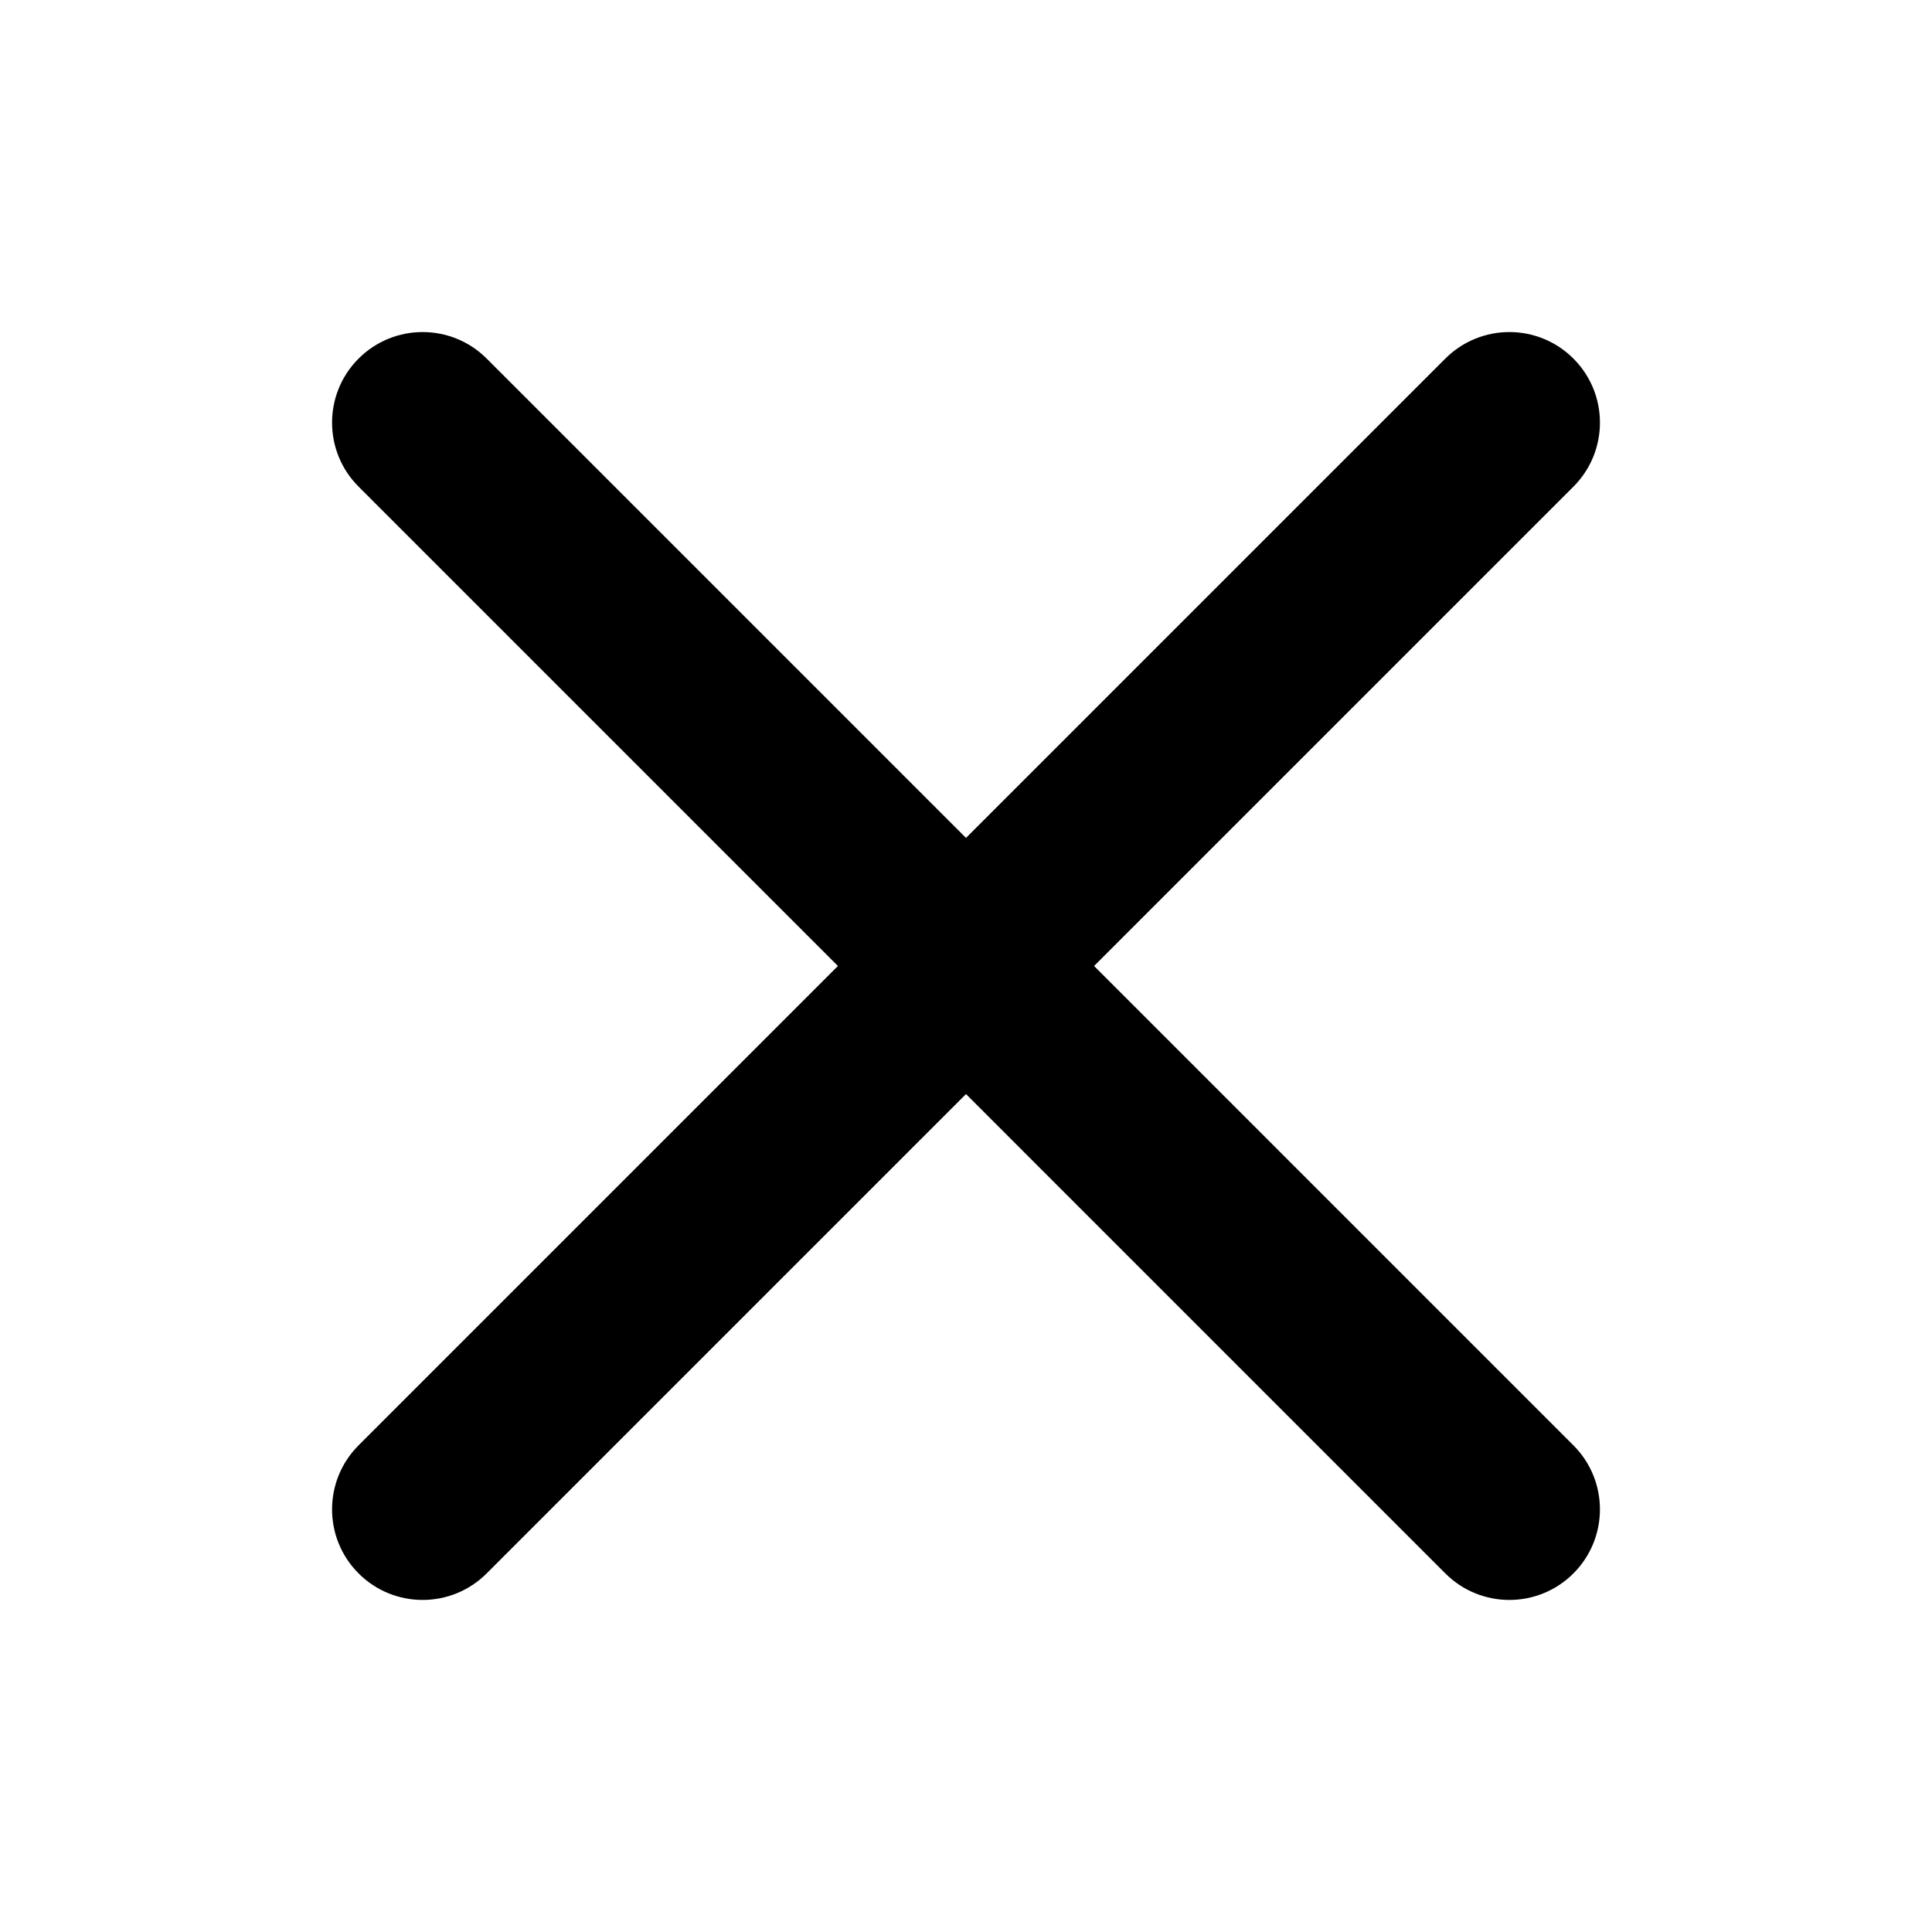
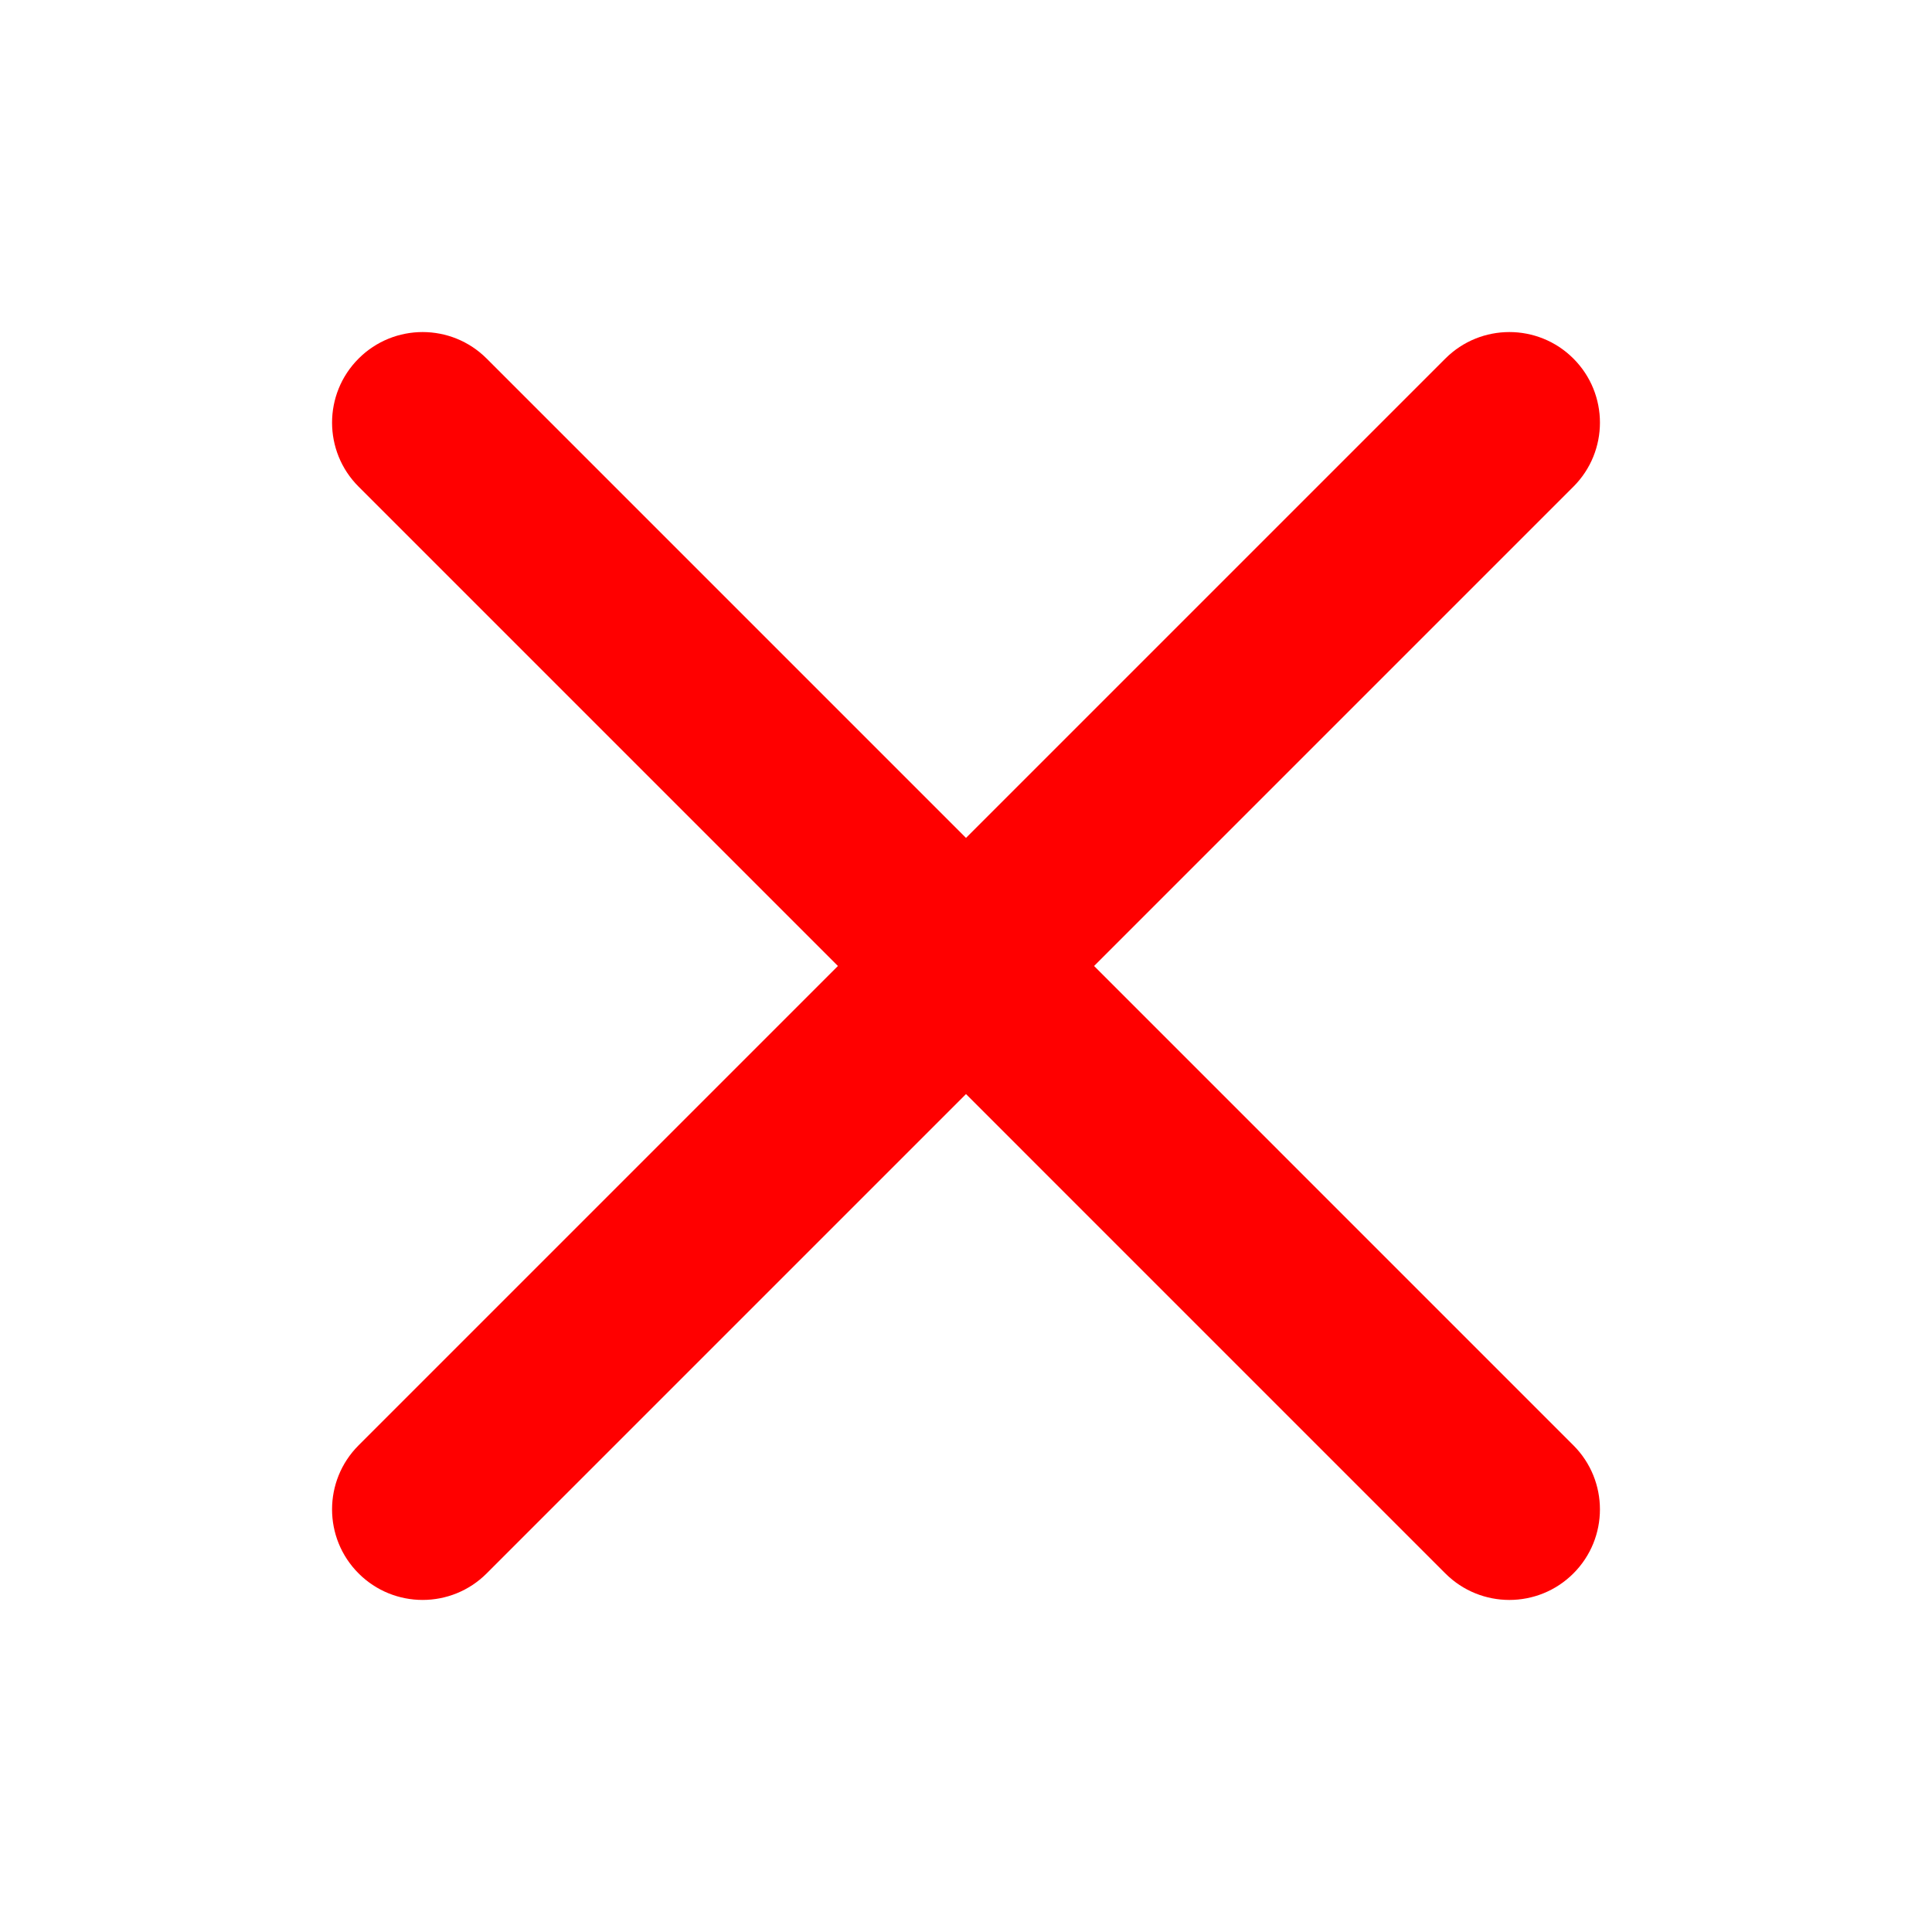
<svg xmlns="http://www.w3.org/2000/svg" width="256px" height="256px" viewBox="0 0 256 256" id="Flat">
-   <path d="M208.485,191.515a12,12,0,0,1-16.971,16.971L128,144.971,64.485,208.485a12,12,0,0,1-16.971-16.971L111.029,128,47.515,64.485a12,12,0,0,1,16.971-16.971L128,111.029l63.515-63.515a12,12,0,0,1,16.971,16.971L144.971,128Z" />
+   <path fill="red" d="M208.485,191.515a12,12,0,0,1-16.971,16.971L128,144.971,64.485,208.485a12,12,0,0,1-16.971-16.971L111.029,128,47.515,64.485a12,12,0,0,1,16.971-16.971L128,111.029l63.515-63.515a12,12,0,0,1,16.971,16.971L144.971,128Z" />
</svg>
